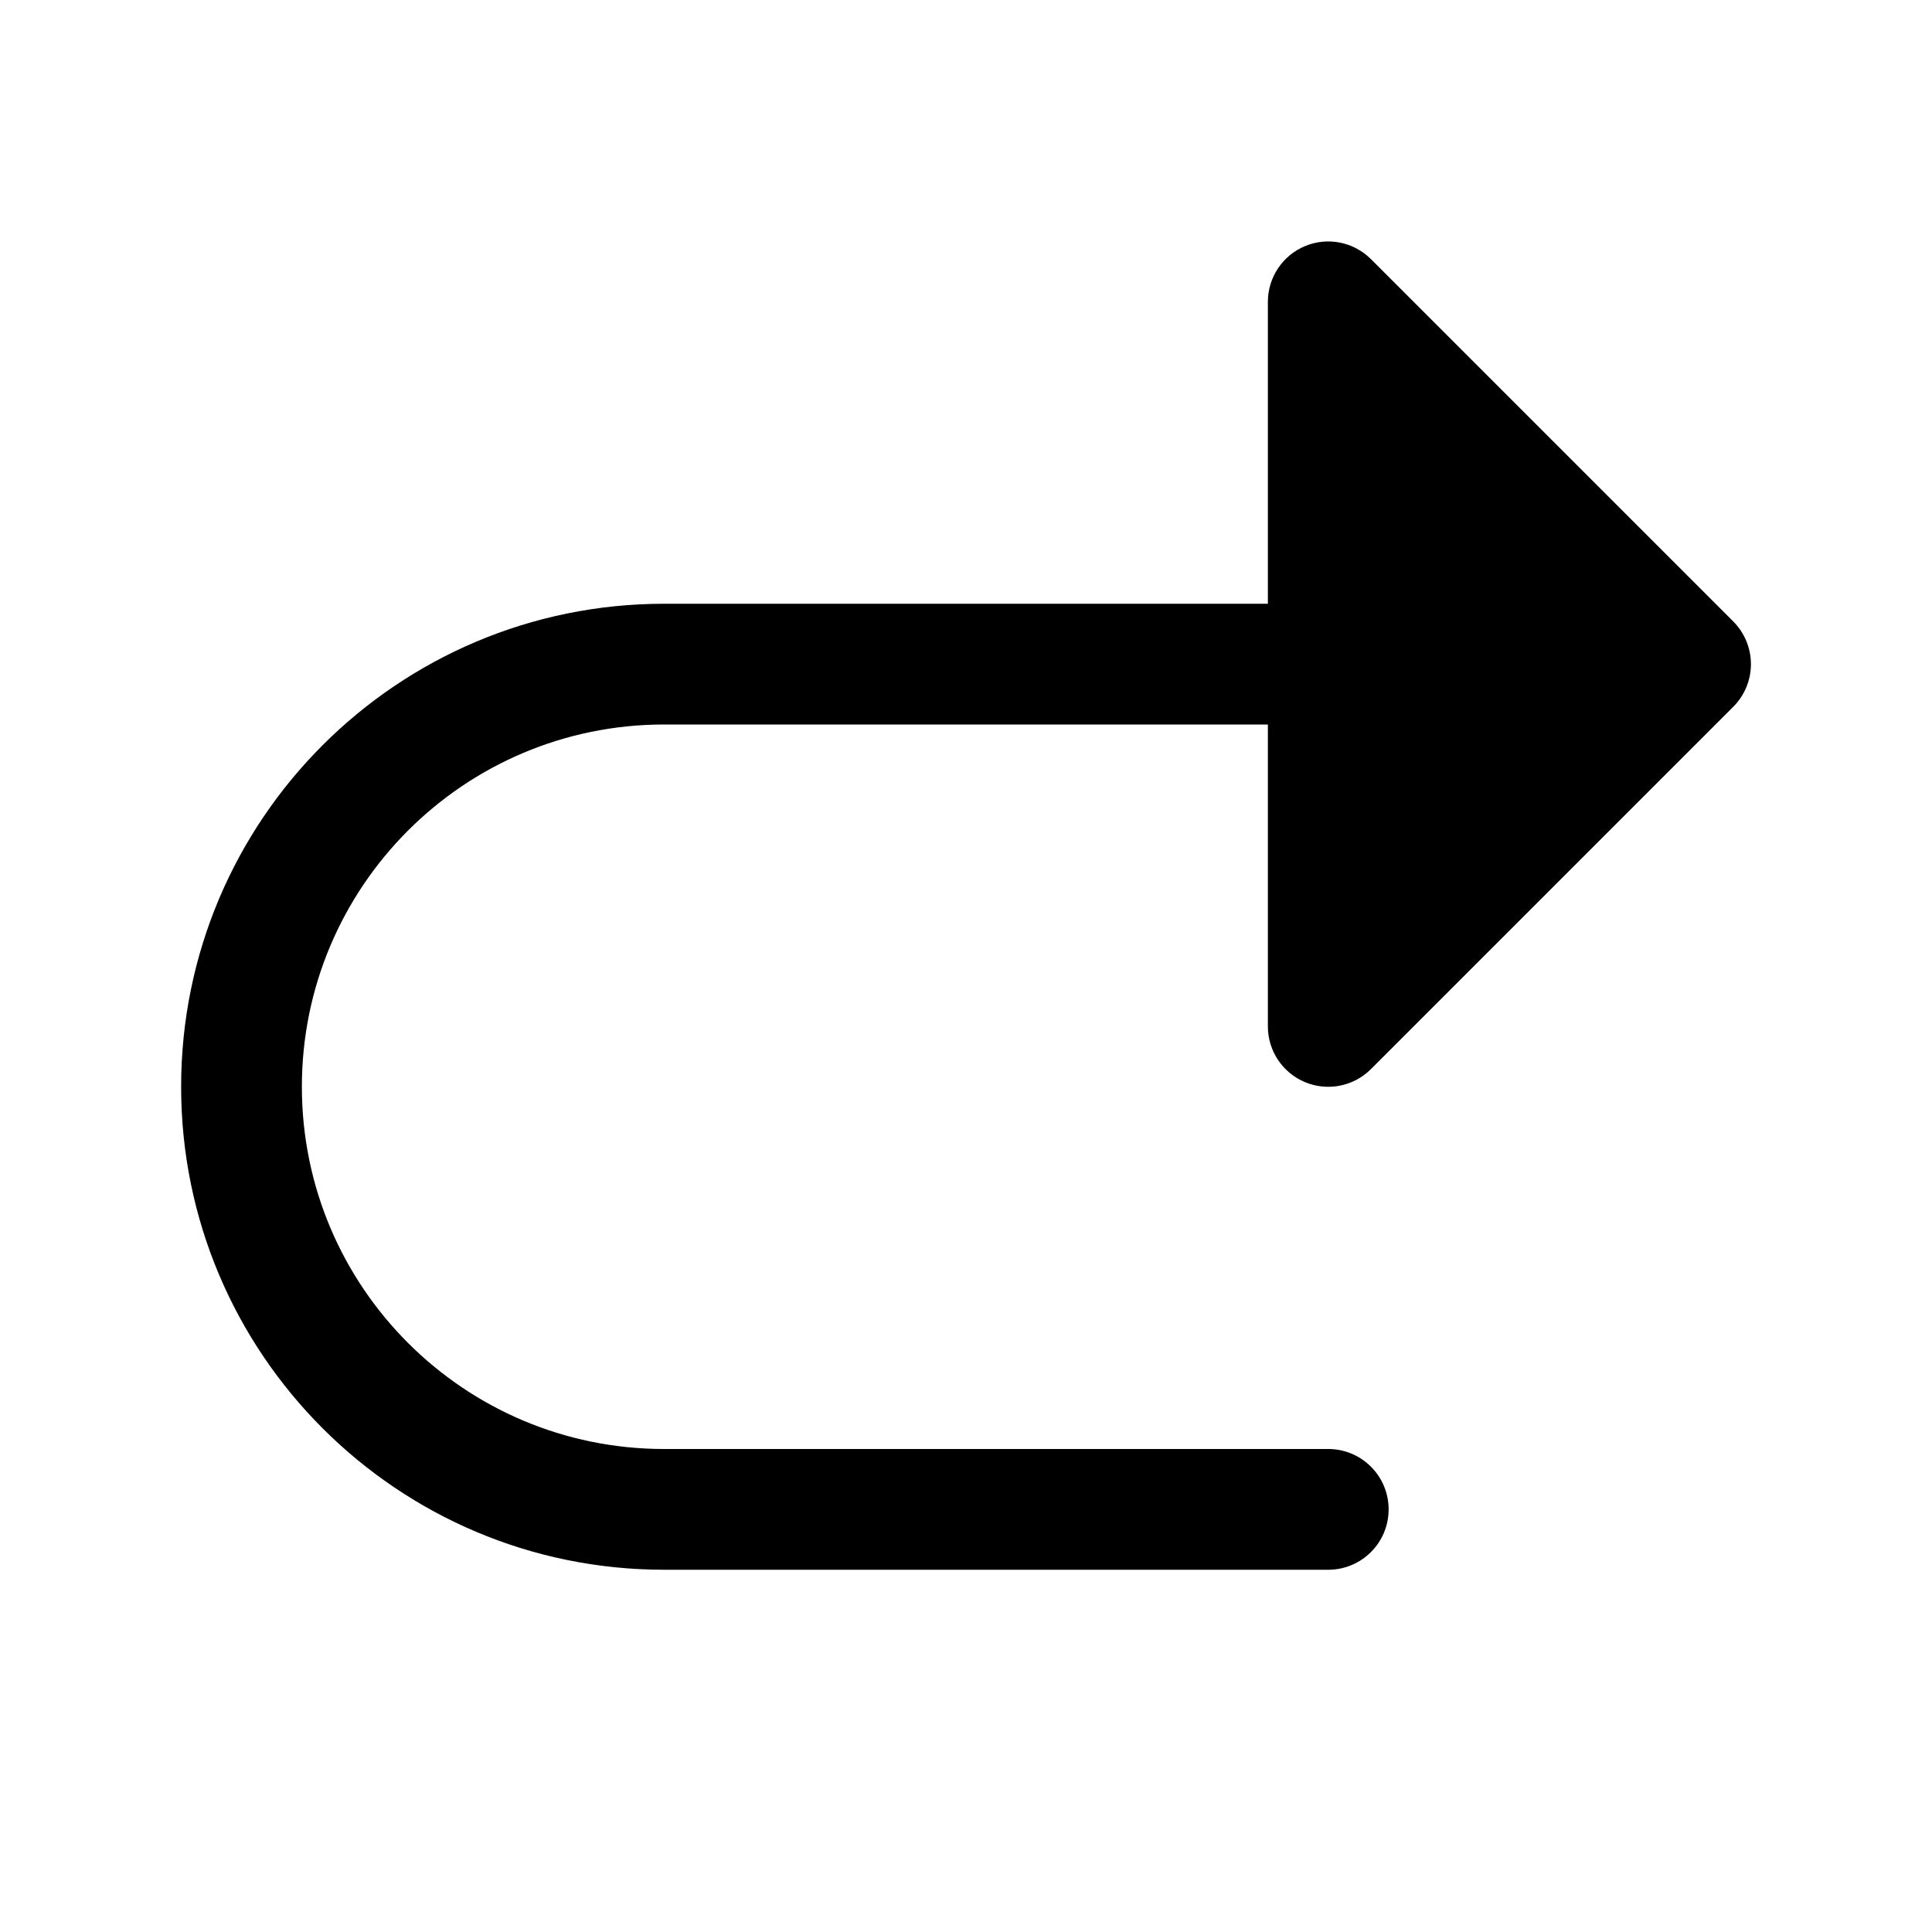
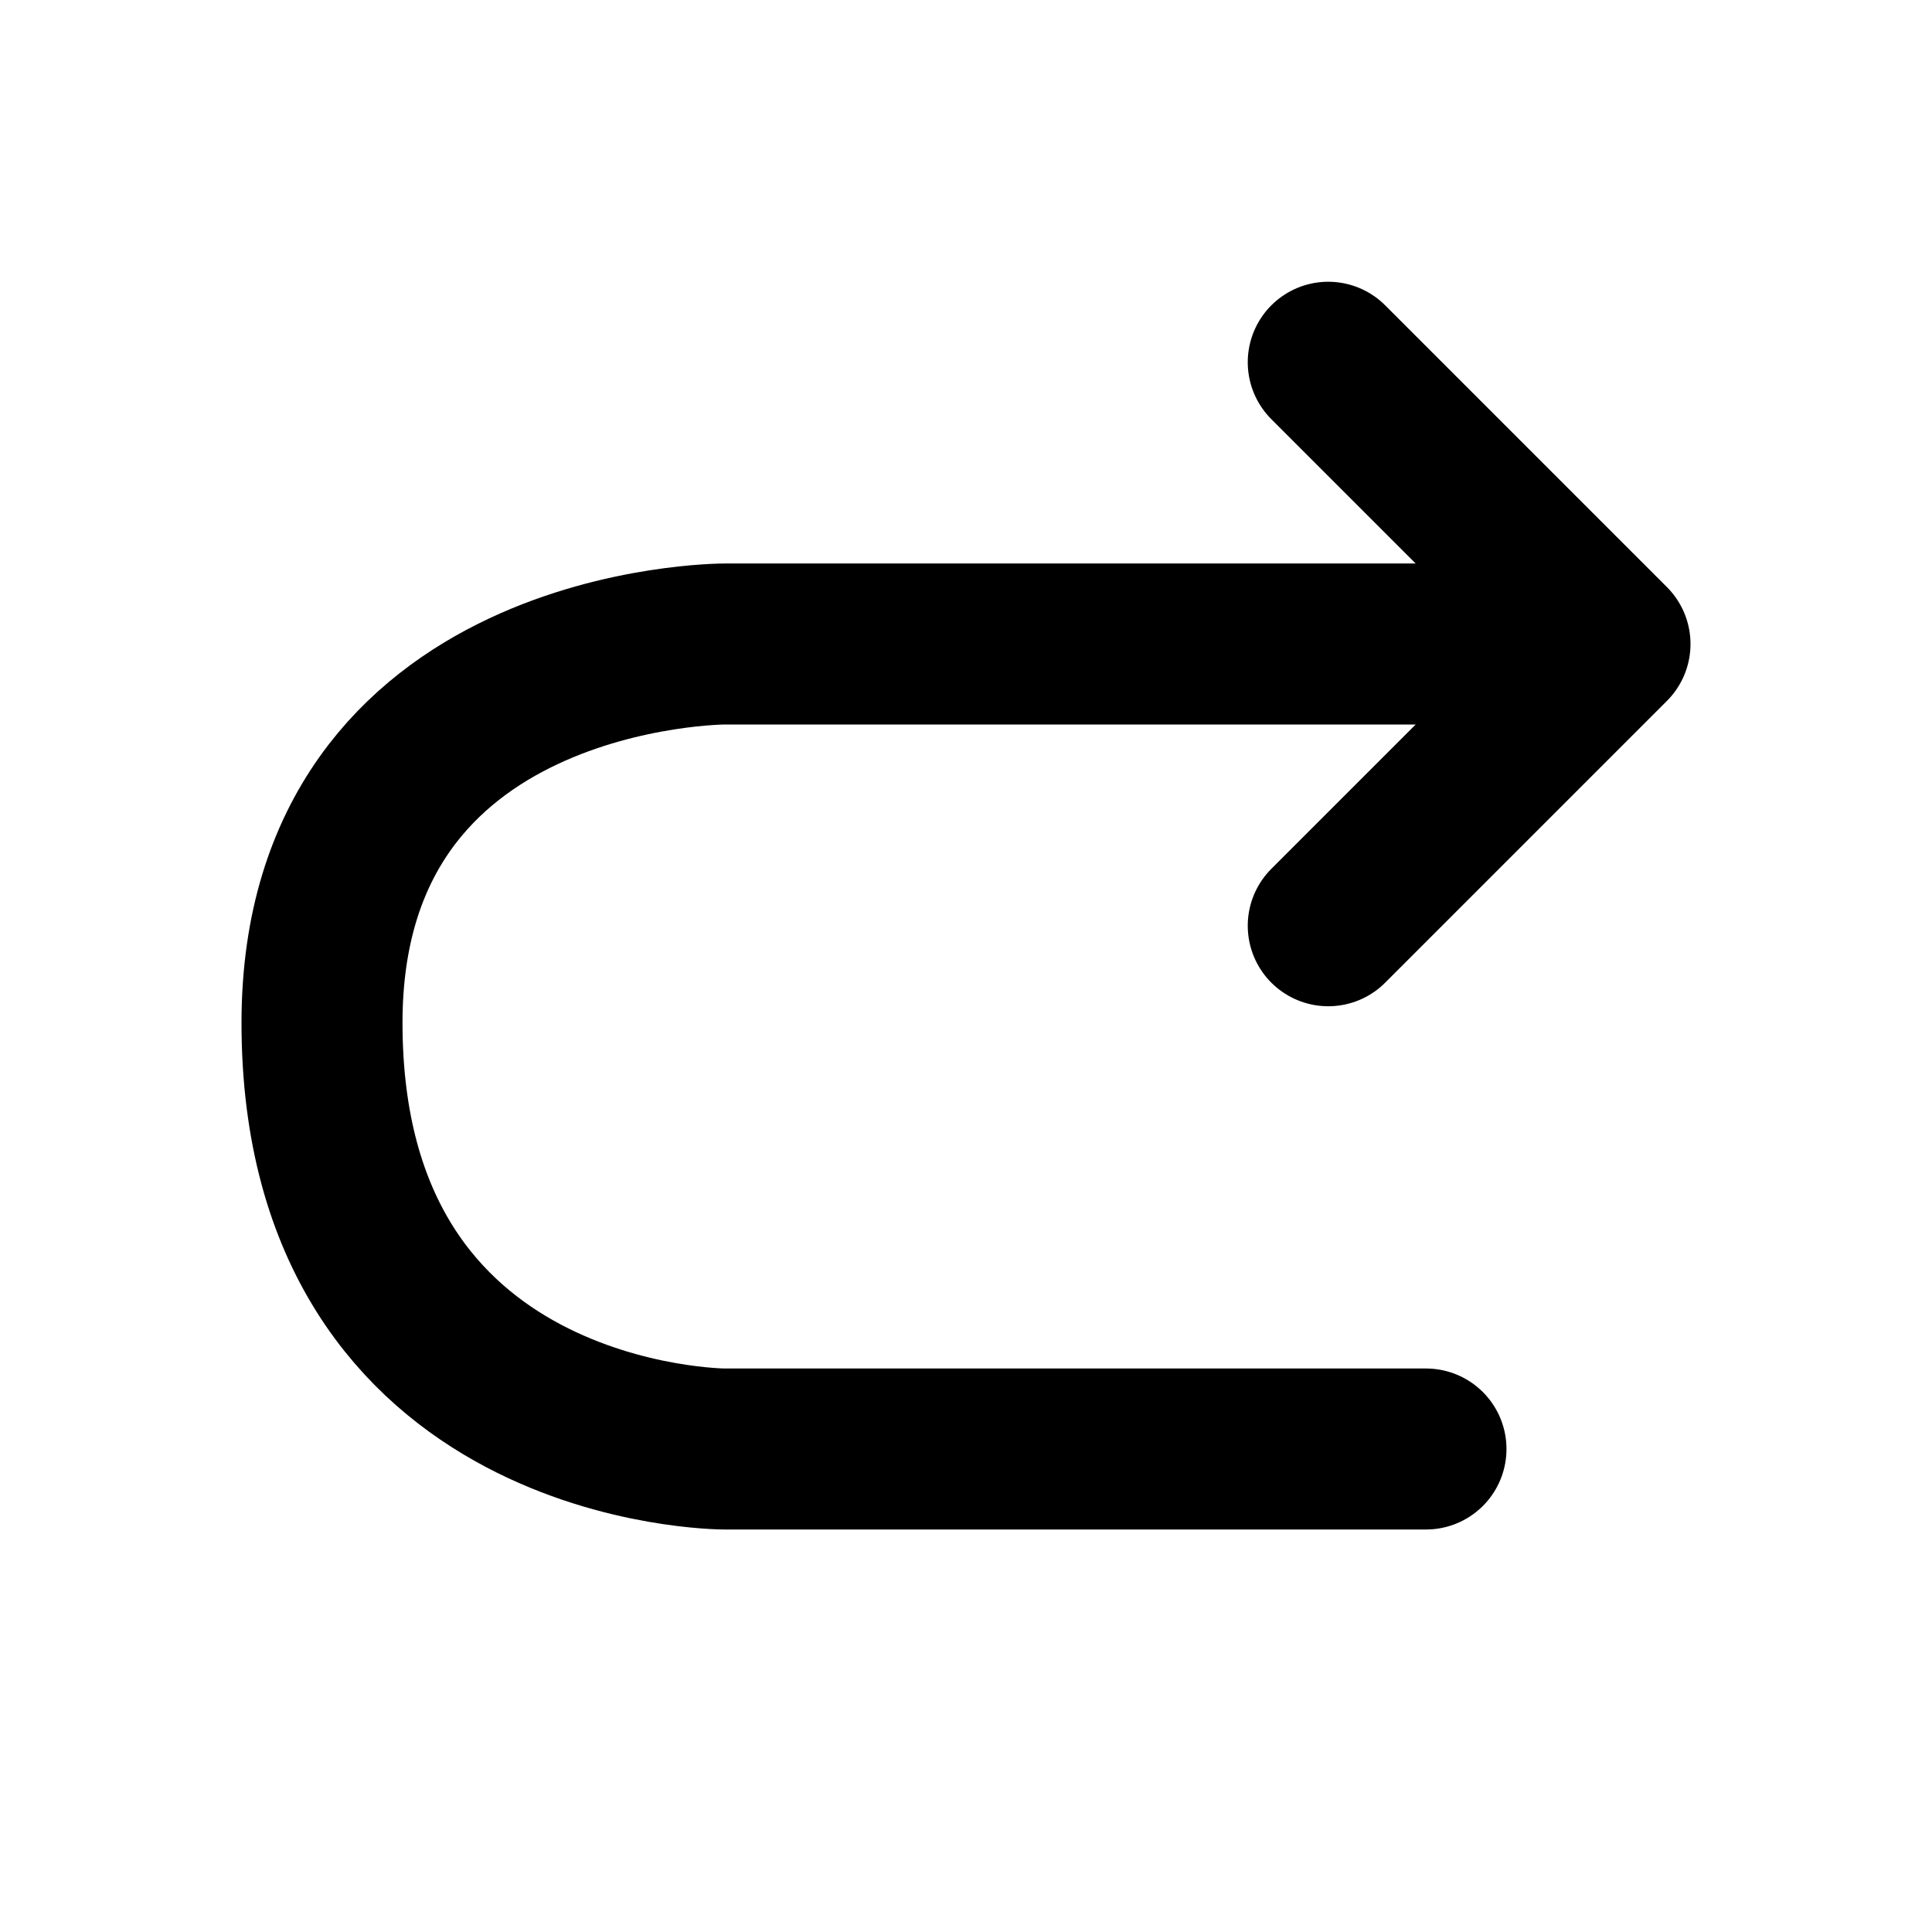
- <svg xmlns="http://www.w3.org/2000/svg" viewBox="0 0 256 256" fill="#000">
-   <path d="M168,136V96H88a48,48,0,0,0,0,96h88a8,8,0,0,1,0,16H88A64,64,0,0,1,88,80h80V40a8,8,0,0,1,13.66-5.66l48,48a8,8,0,0,1,0,11.32l-48,48A8,8,0,0,1,168,136Z" />
+ <svg xmlns="http://www.w3.org/2000/svg" width="24" height="24" viewBox="0 0 24 24" stroke-width="2" fill="none">
+   <path d="M19.5 8C15.5 8 13 8 9 8C9 8 9 8 9 8C9 8 4 8 4 12.706C4 18 9 18 9 18C12.429 18 14.286 18 17.714 18" stroke="currentColor" stroke-linecap="round" stroke-linejoin="round" />
+   <path d="M16.5 11.5C17.867 10.133 18.633 9.367 20 8C18.633 6.633 17.867 5.867 16.5 4.5" stroke="currentColor" stroke-linecap="round" stroke-linejoin="round" />
</svg>
